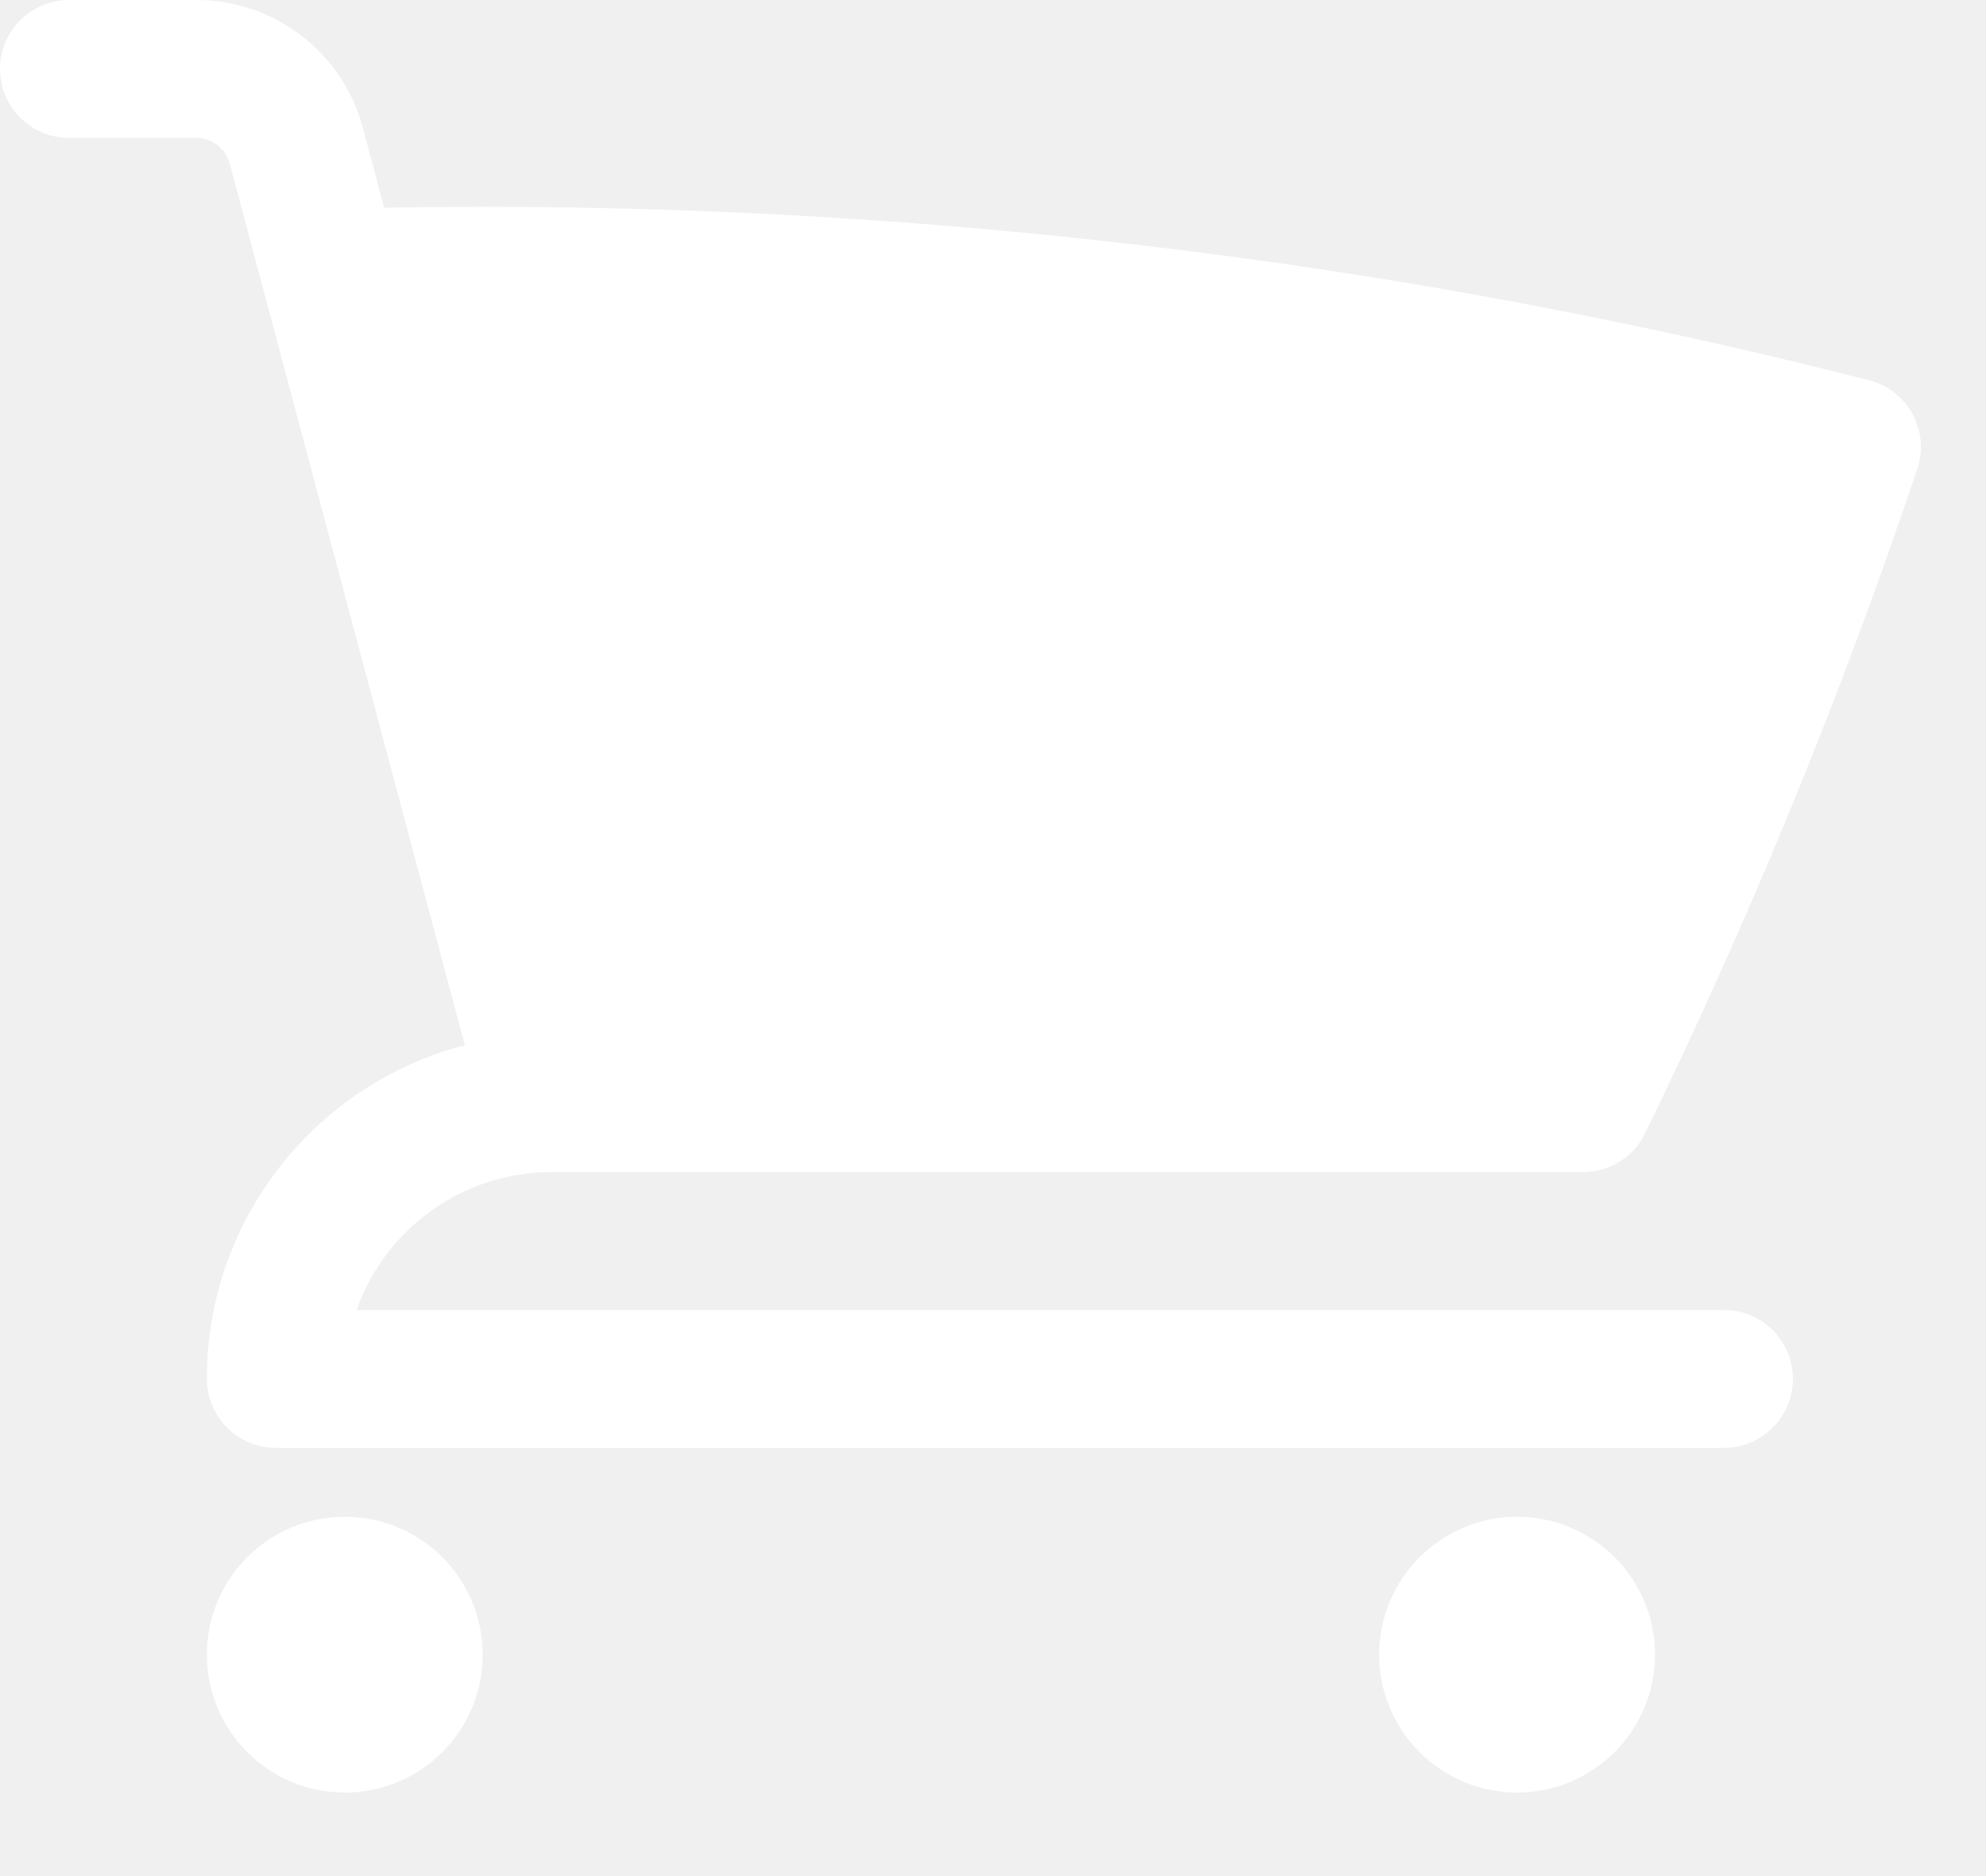
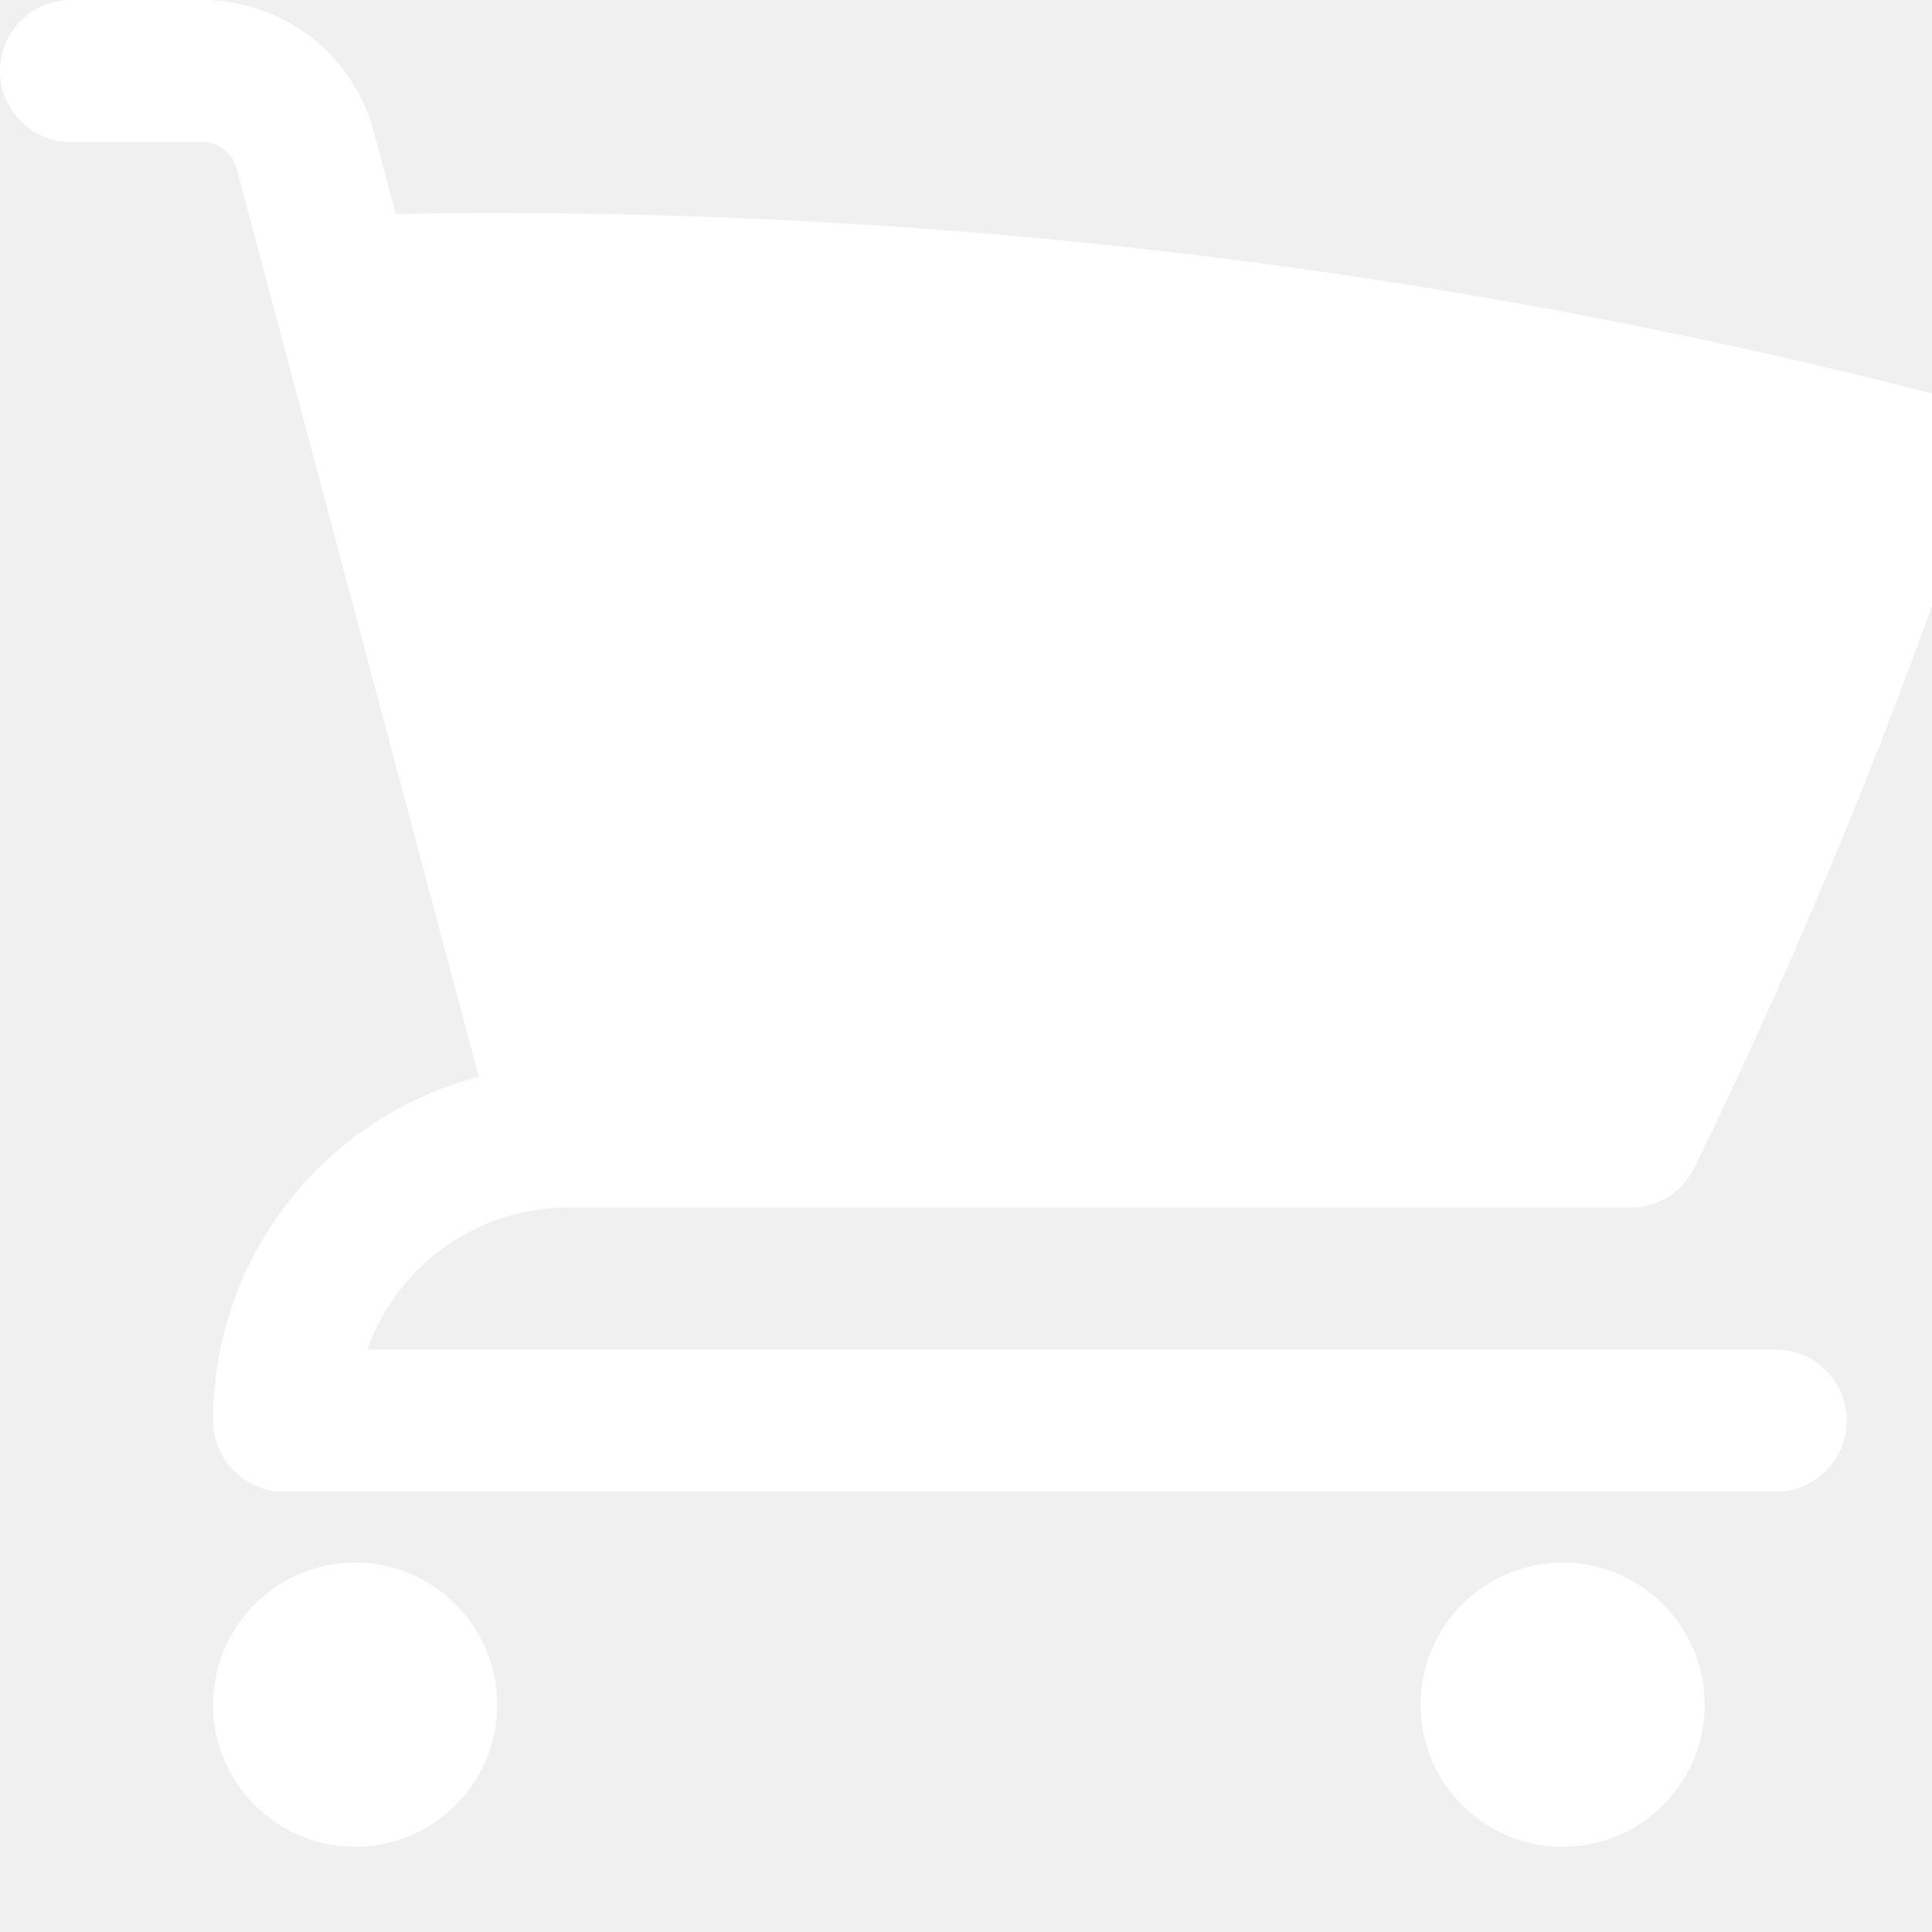
- <svg xmlns="http://www.w3.org/2000/svg" width="18" height="17" viewBox="0 0 18 17" fill="none">
+ <svg xmlns="http://www.w3.org/2000/svg" width="17" height="17" viewBox="0 0 17 17" fill="none">
  <path d="M0.625 0C0.28 0 0 0.28 0 0.625C0 0.97 0.28 1.25 0.625 1.25H1.78C1.921 1.25 2.045 1.345 2.082 1.482L4.213 9.475C2.868 9.824 1.875 11.046 1.875 12.5C1.875 12.845 2.155 13.125 2.5 13.125H15.625C15.97 13.125 16.25 12.845 16.25 12.5C16.25 12.155 15.97 11.875 15.625 11.875H3.232C3.489 11.147 4.184 10.625 5 10.625H14.348C14.588 10.625 14.806 10.489 14.91 10.274C15.856 8.333 16.682 6.322 17.377 4.251C17.433 4.086 17.417 3.906 17.334 3.753C17.251 3.601 17.108 3.49 16.939 3.447C12.921 2.42 8.711 1.875 4.375 1.875C4.077 1.875 3.779 1.878 3.482 1.883L3.289 1.16C3.107 0.476 2.488 0 1.78 0H0.625Z" fill="white" />
  <path d="M1.875 15C1.875 14.31 2.435 13.75 3.125 13.75C3.815 13.75 4.375 14.31 4.375 15C4.375 15.69 3.815 16.25 3.125 16.25C2.435 16.25 1.875 15.69 1.875 15Z" fill="white" />
  <path d="M12.5 15C12.5 14.31 13.06 13.75 13.75 13.75C14.44 13.75 15 14.31 15 15C15 15.69 14.44 16.25 13.75 16.25C13.06 16.25 12.5 15.69 12.5 15Z" fill="white" />
</svg>
